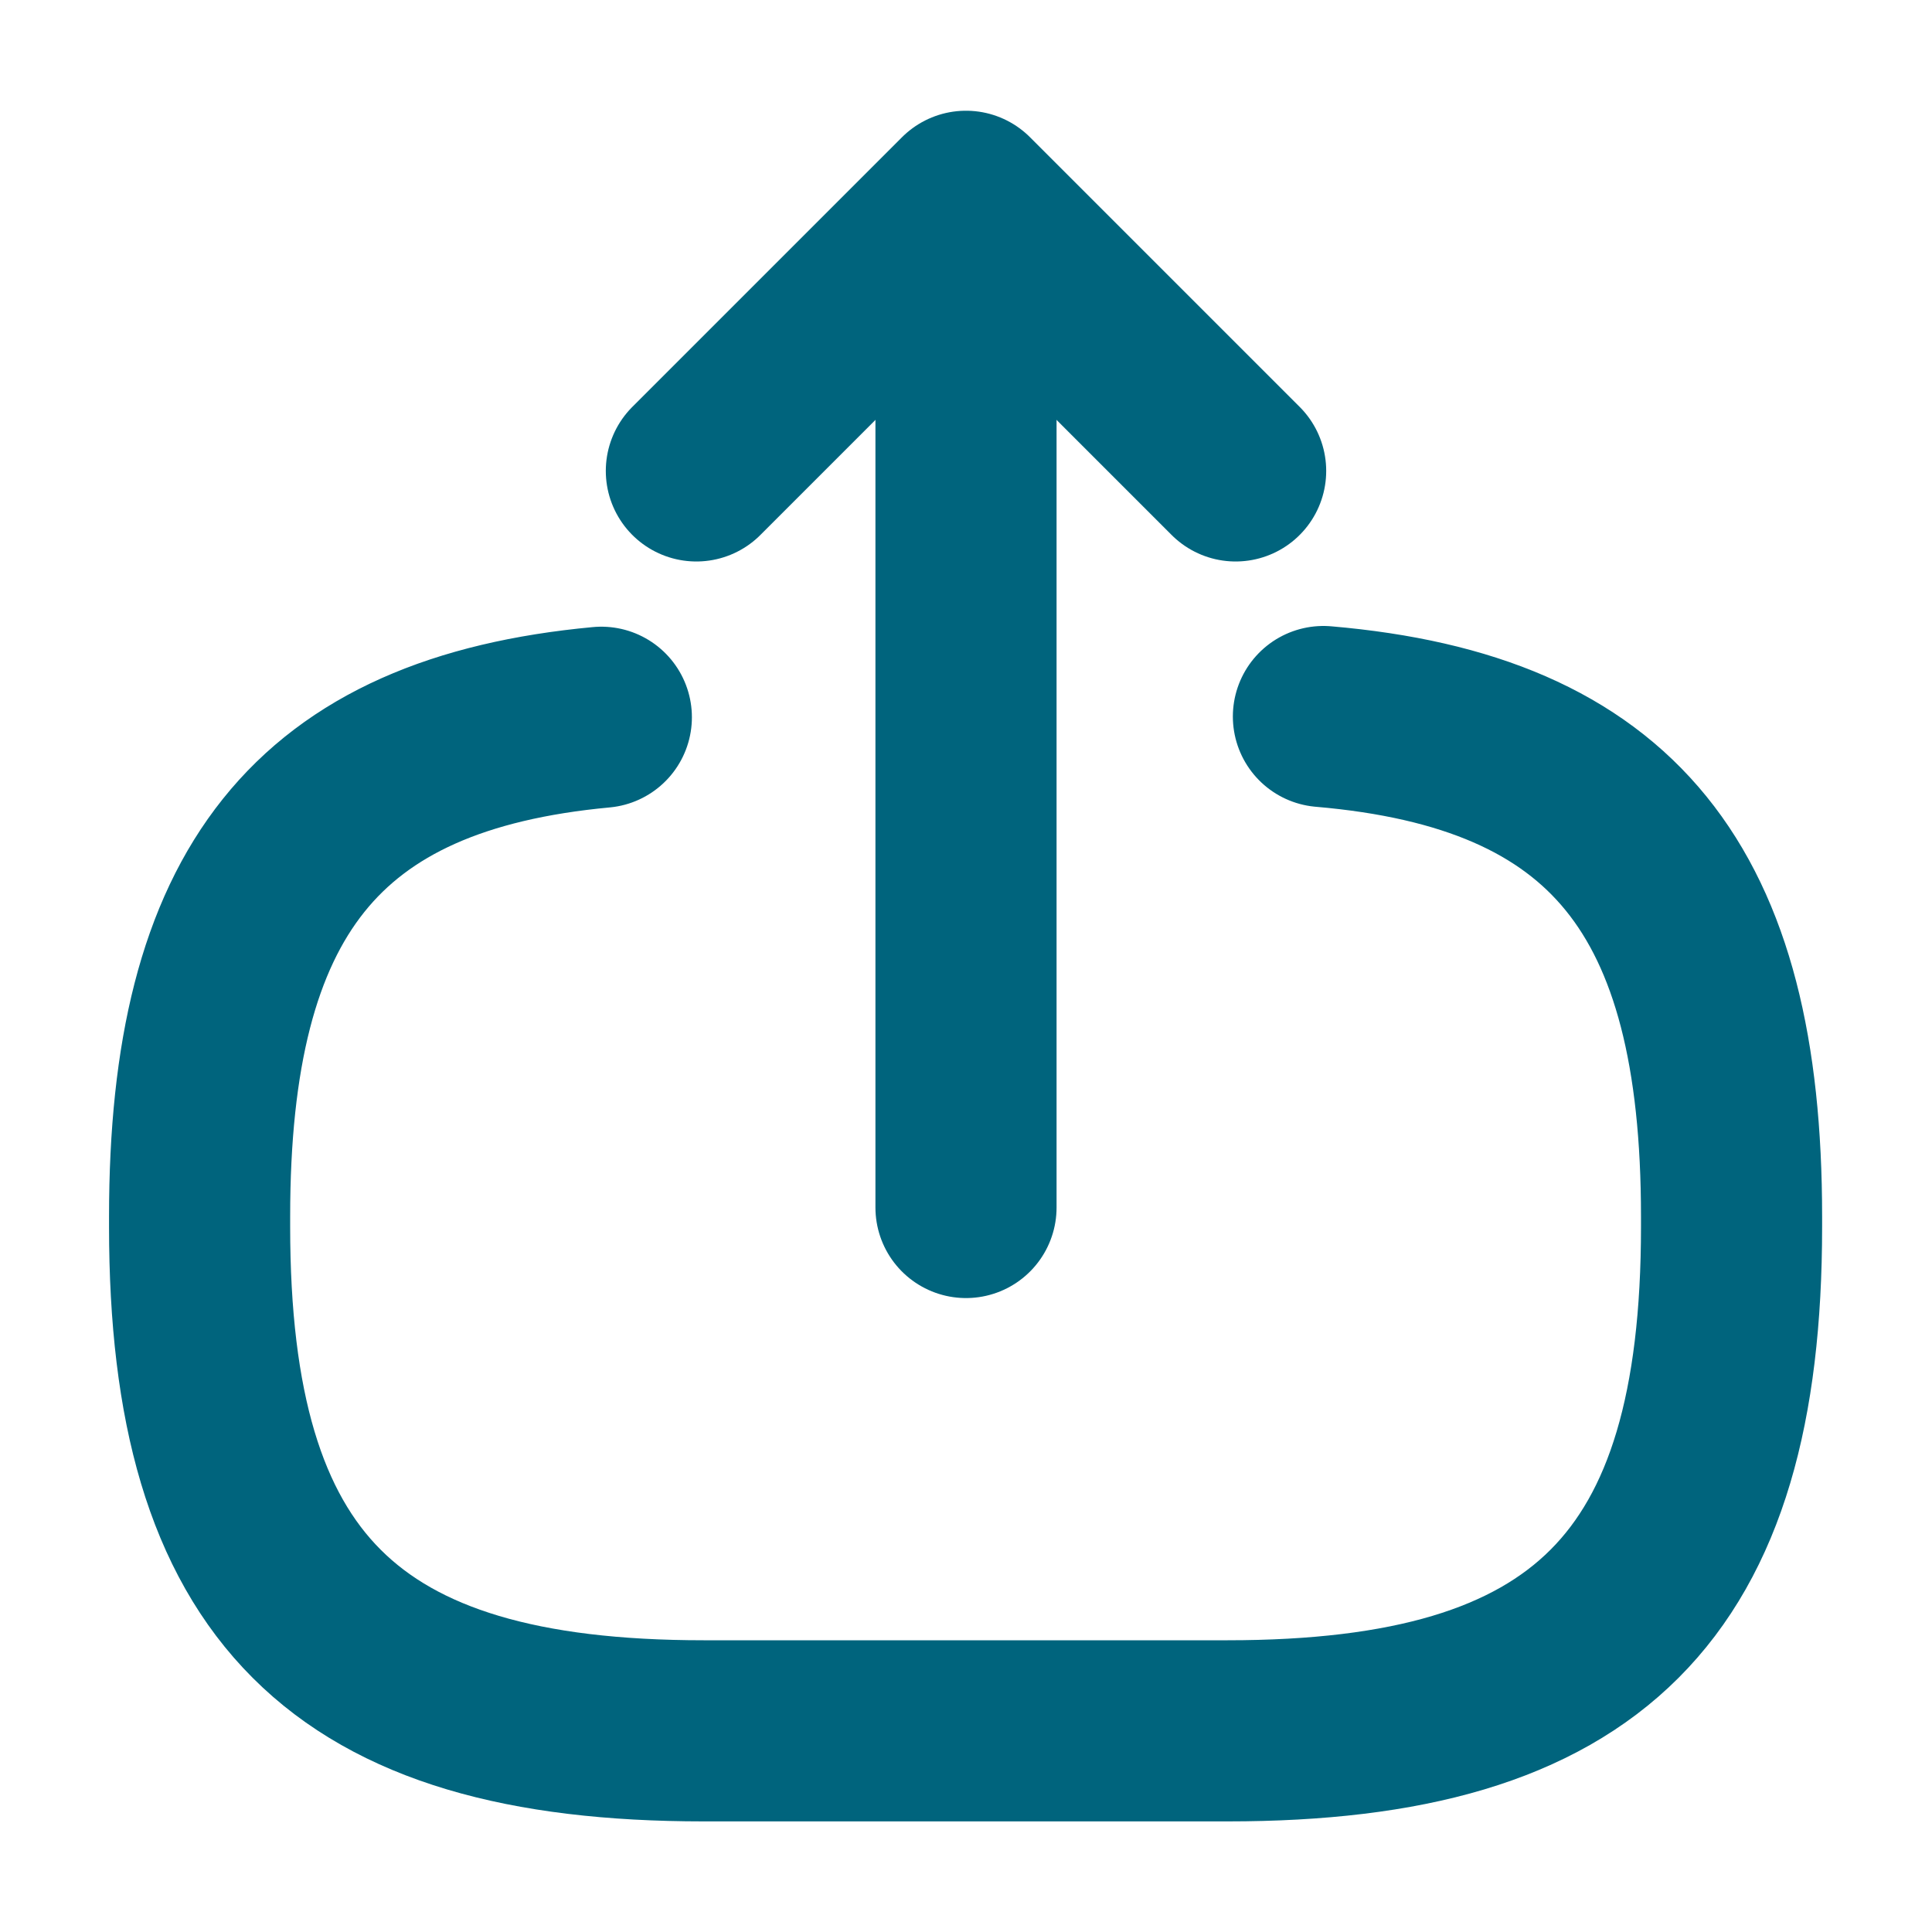
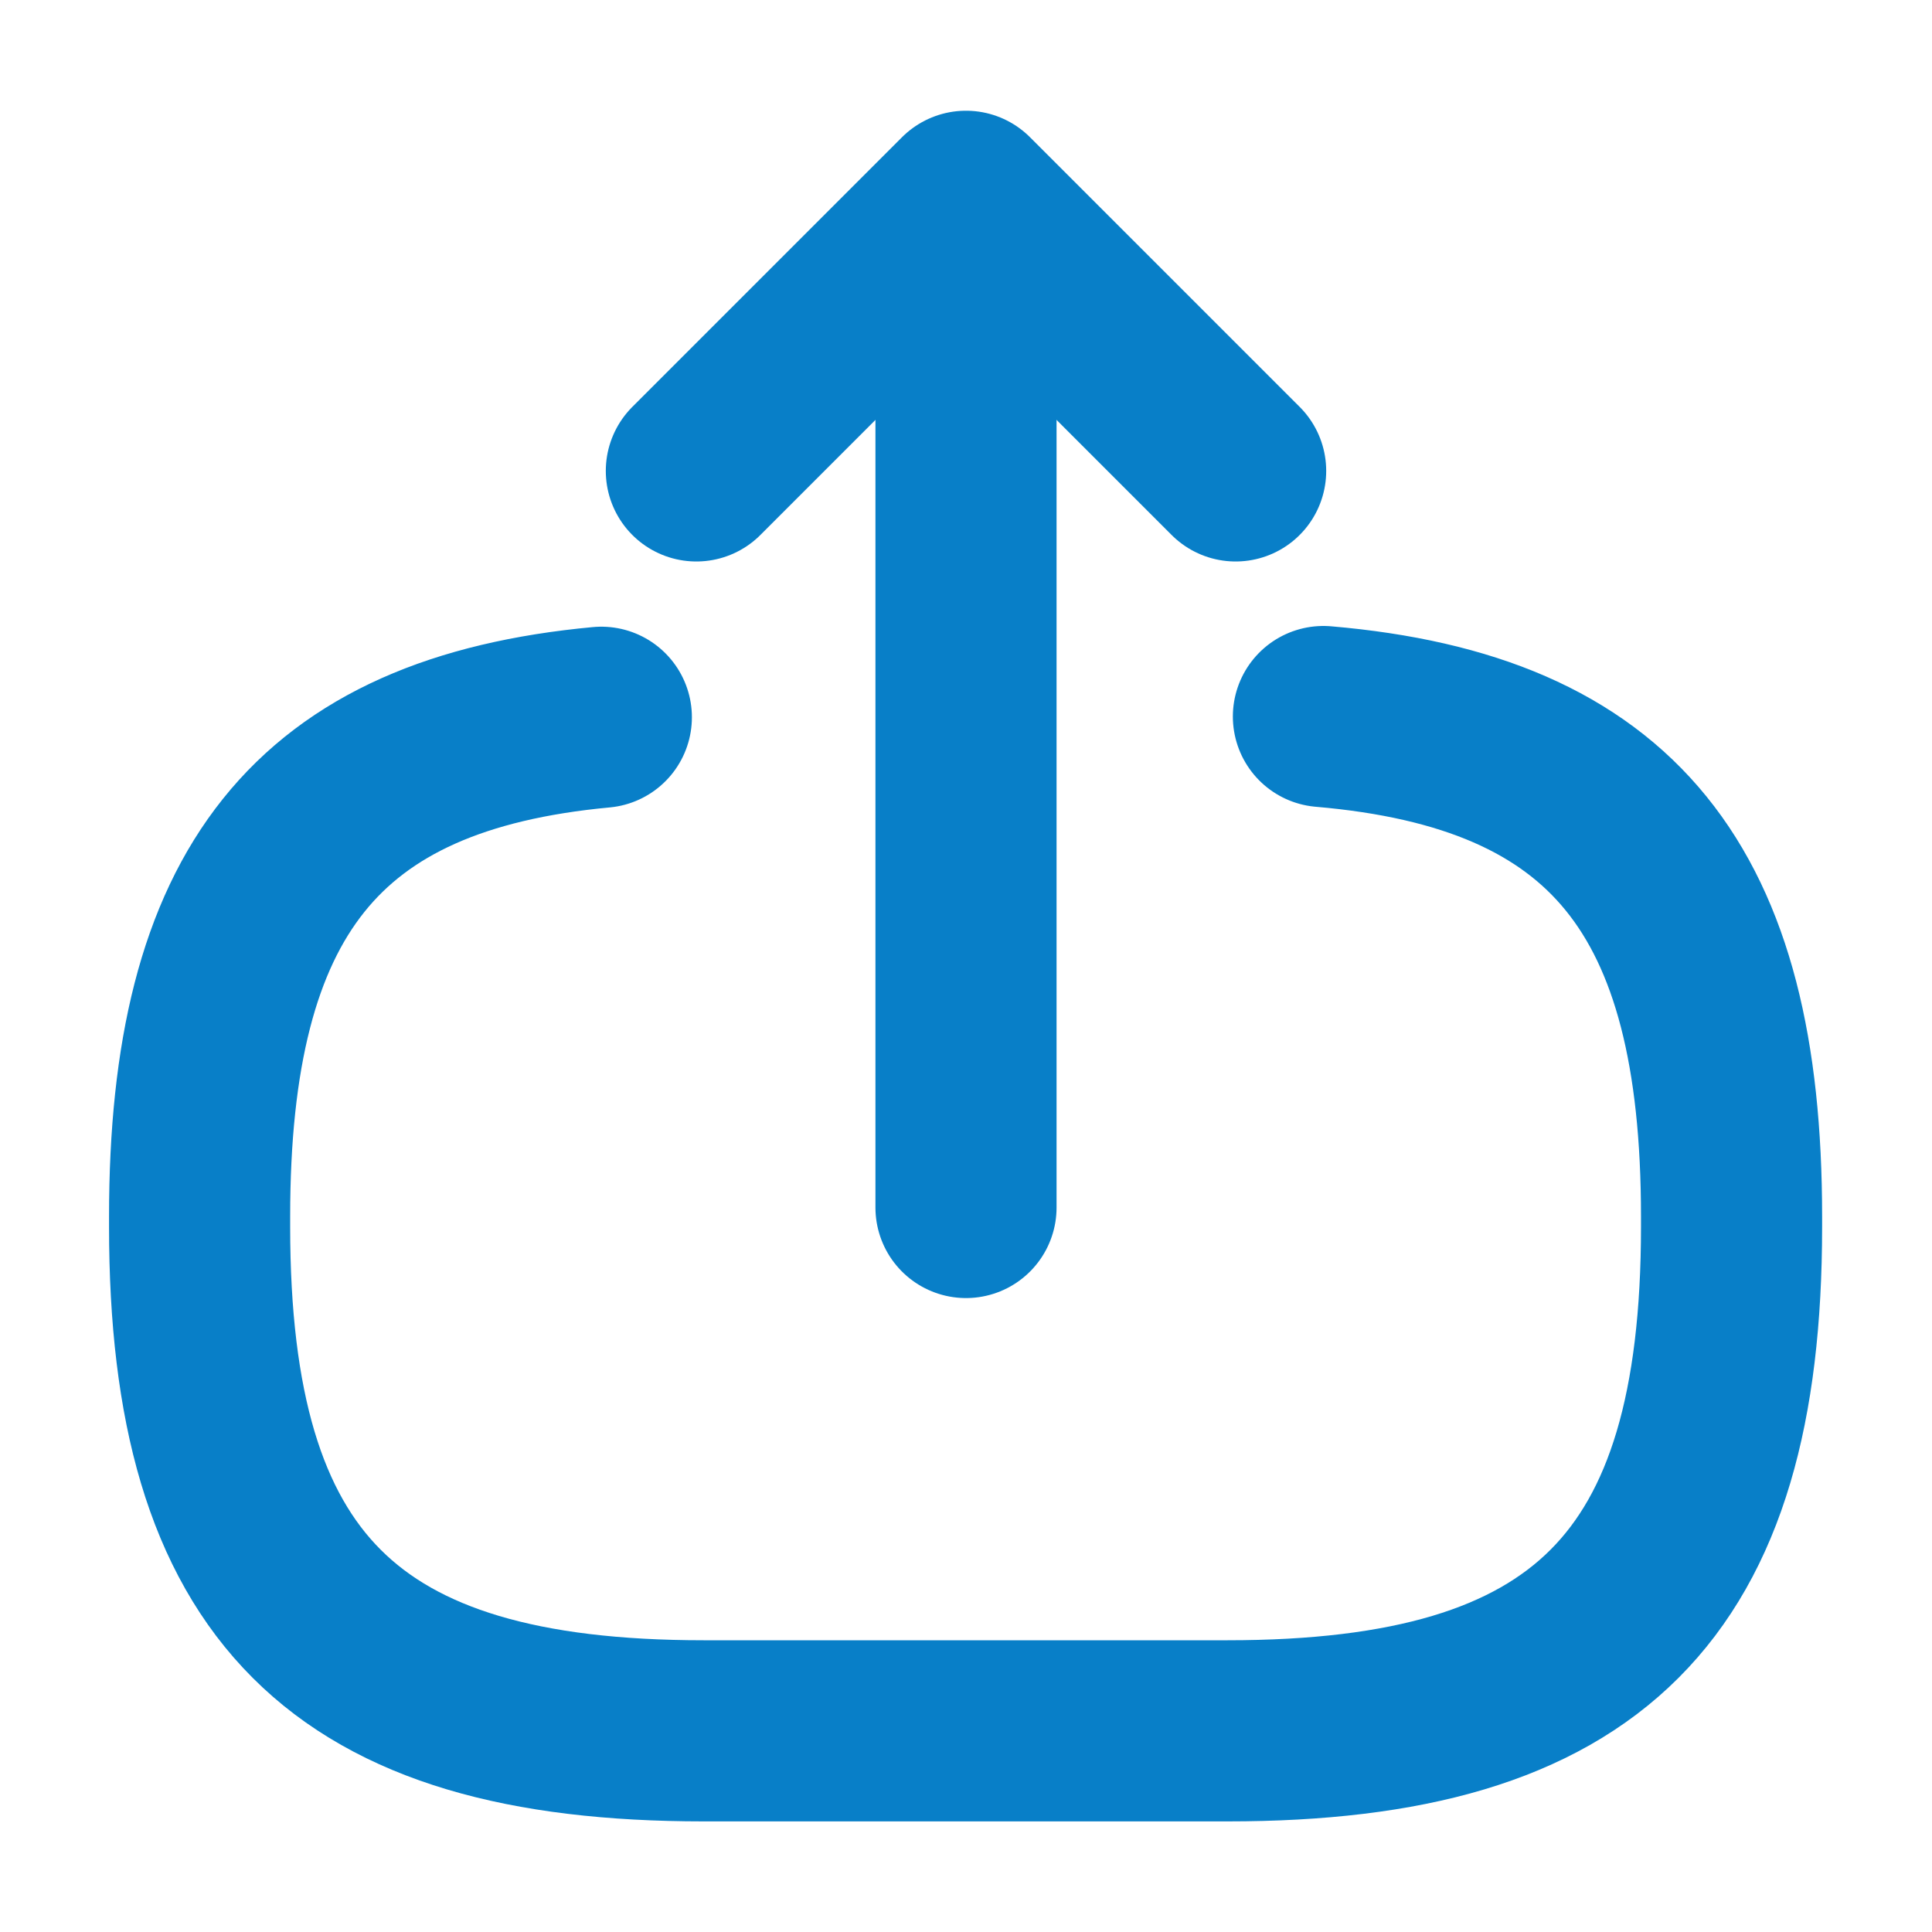
<svg xmlns="http://www.w3.org/2000/svg" width="16" height="16" viewBox="0 0 16 16" fill="none">
-   <path d="M10.96 5.934C13.36 6.14 14.34 7.374 14.34 10.074V10.16C14.34 13.14 13.147 14.334 10.167 14.334H5.827C2.847 14.334 1.653 13.14 1.653 10.16V10.074C1.653 7.394 2.62 6.16 4.98 5.94" stroke="#00647D" stroke-width="1.5" stroke-linecap="round" stroke-linejoin="round" />
-   <path d="M8 10V2.413" stroke="#00647D" stroke-width="1.5" stroke-linecap="round" stroke-linejoin="round" />
-   <path d="M10.233 3.9L8 1.667L5.767 3.9" stroke="#00647D" stroke-width="1.5" stroke-linecap="round" stroke-linejoin="round" />
+   <path d="M10.96 5.934C13.36 6.14 14.34 7.374 14.34 10.074V10.16C14.34 13.14 13.147 14.334 10.167 14.334H5.827C2.847 14.334 1.653 13.14 1.653 10.16V10.074C1.653 7.394 2.62 6.16 4.98 5.94" stroke="#087FC8" stroke-width="1.5" stroke-linecap="round" stroke-linejoin="round" />
+   <path d="M8 10V2.413" stroke="#087FC8" stroke-width="1.5" stroke-linecap="round" stroke-linejoin="round" />
+   <path d="M10.233 3.9L8 1.667L5.767 3.9" stroke="#087FC8" stroke-width="1.5" stroke-linecap="round" stroke-linejoin="round" />
</svg>
